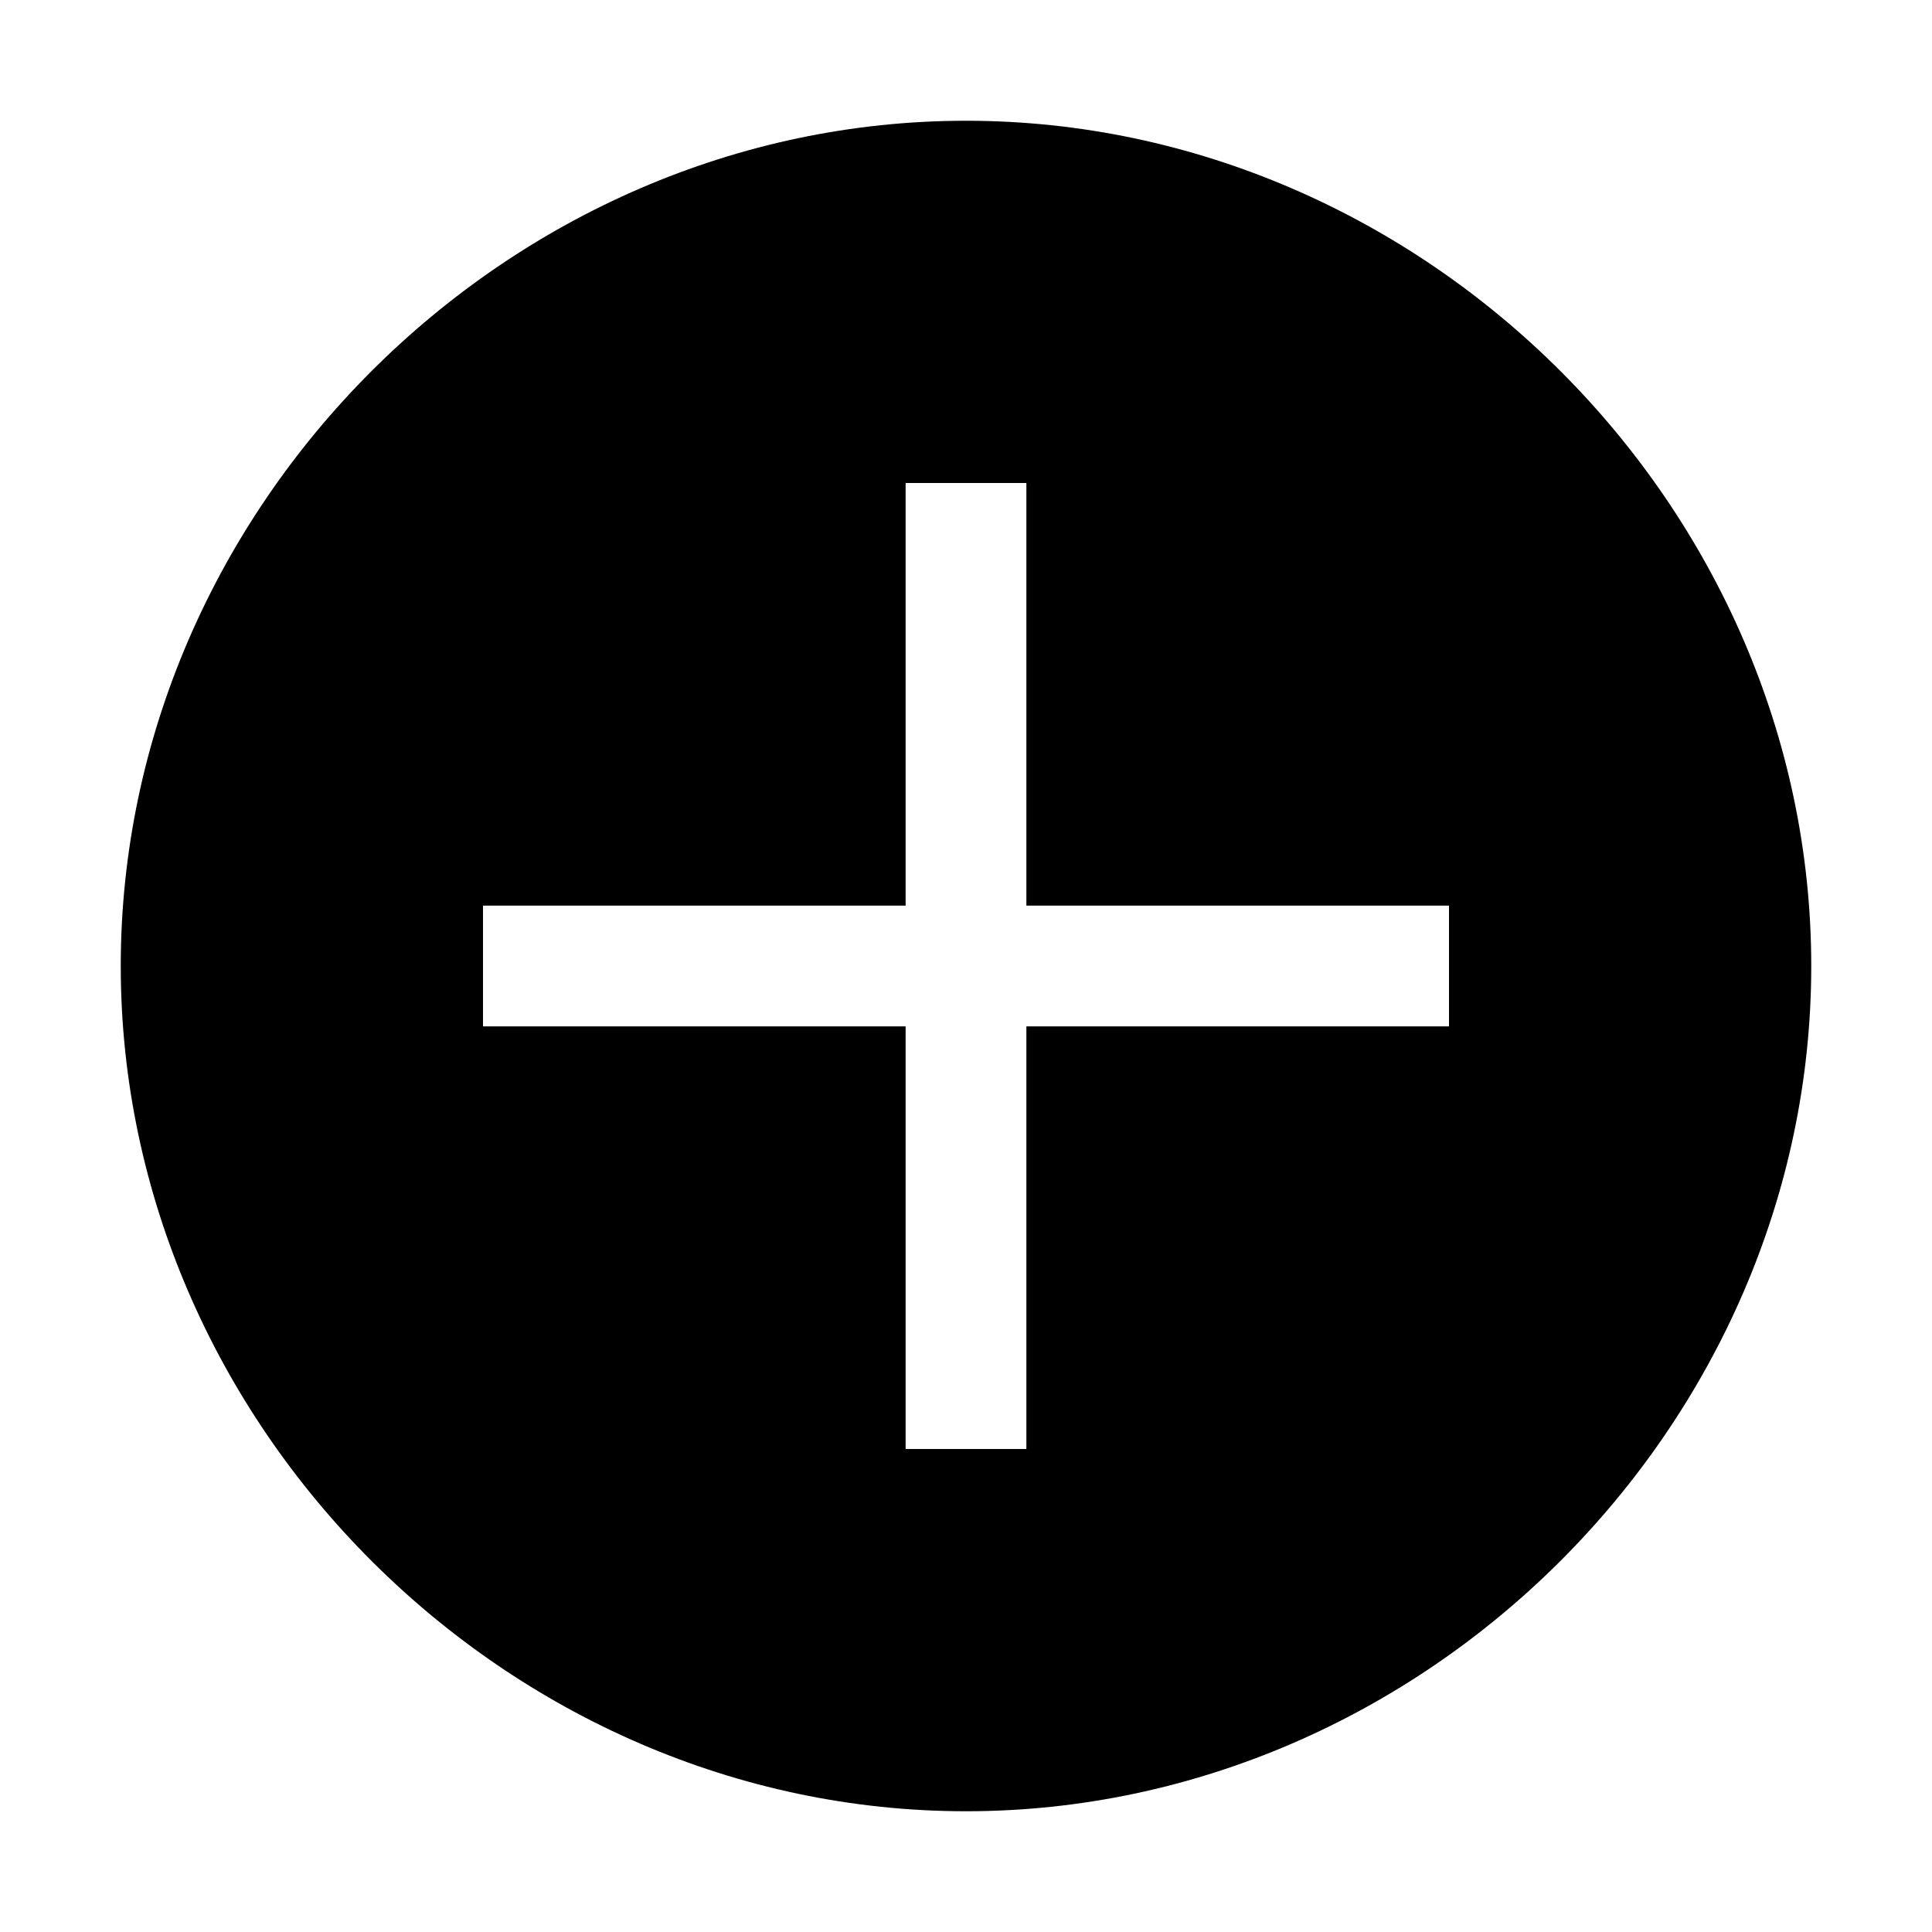
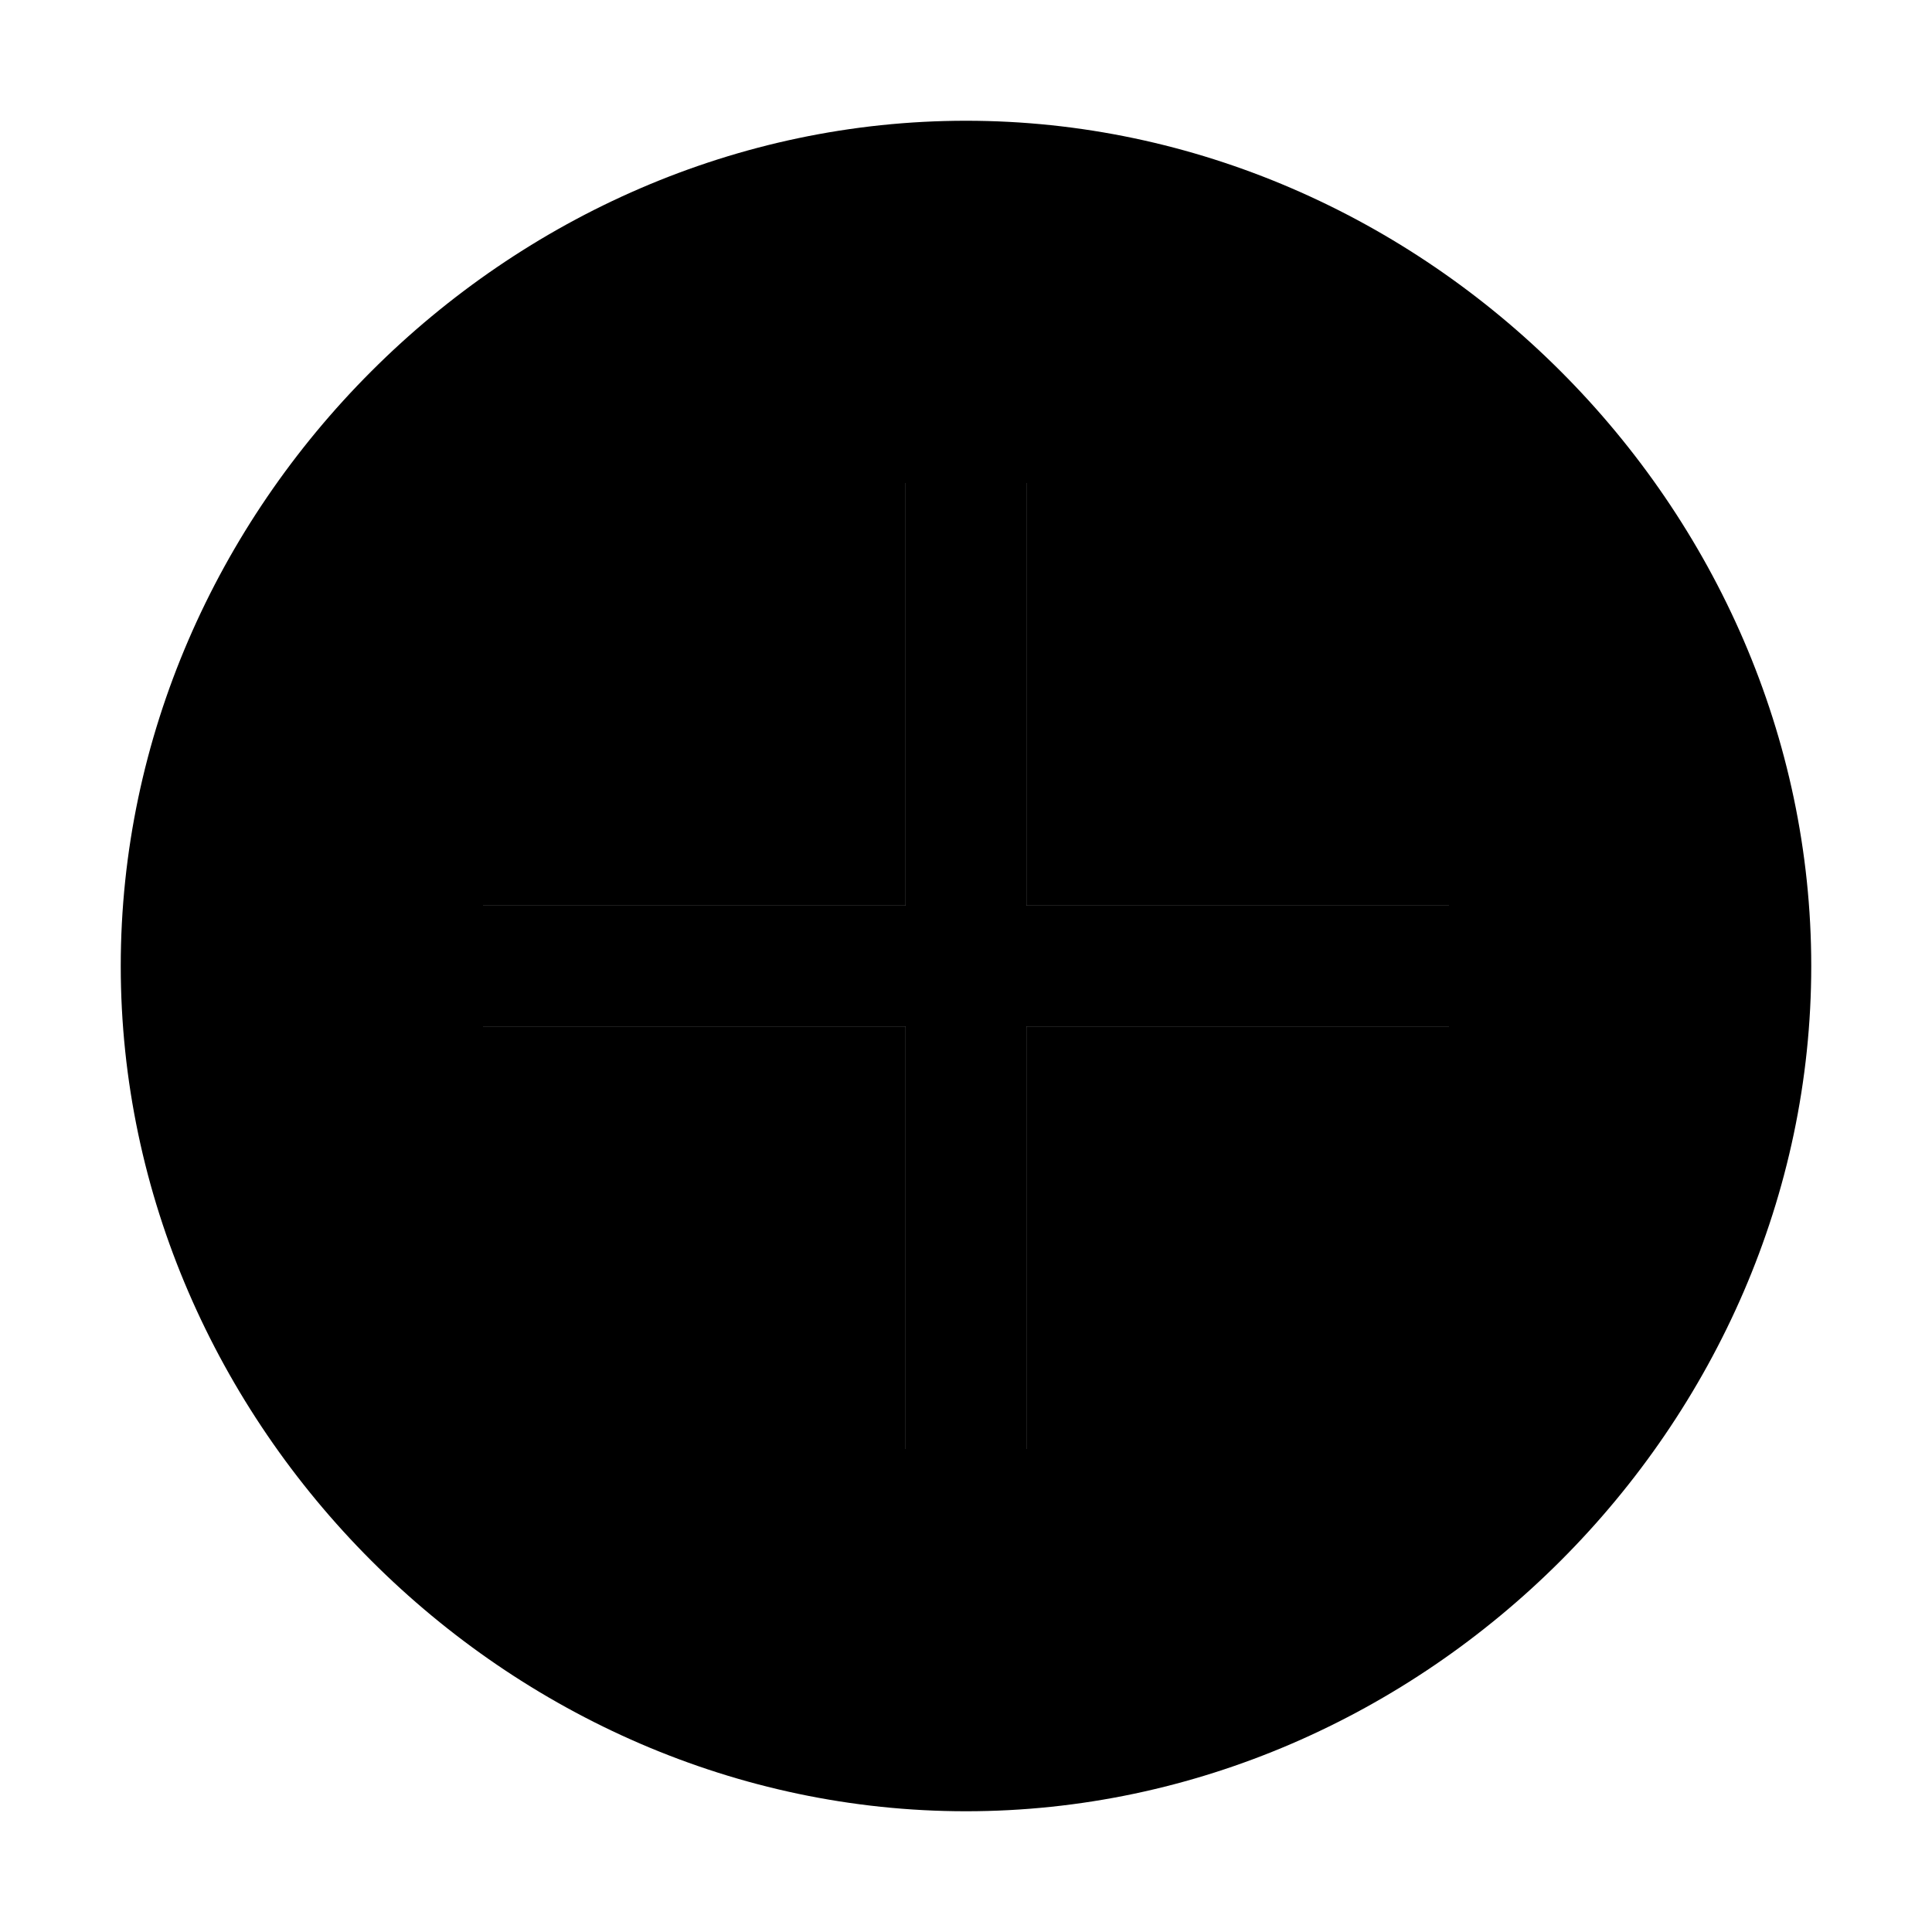
- <svg xmlns="http://www.w3.org/2000/svg" version="1.1" x="0px" y="0px" width="32px" height="32px" viewBox="0 0 32 32" style="enable-background:new 0 0 32 32;" xml:space="preserve">
-   <style type="text/css">
- 	.st0{fill-opacity:0;}
- </style>
+ <svg xmlns="http://www.w3.org/2000/svg" version="1.1" x="0px" y="0px" width="32px" height="32px" viewBox="0 0 32 32" xml:space="preserve">
  <path d="M16,2C8.4,2,2,8.4,2,16s6.4,14,14,14s14-6.4,14-14S23.6,2,16,2z M24,17h-7v7h-2v-7H8v-2h7V8h2v7h7V17z" />
  <polygon class="st0" points="24,17 17,17 17,24 15,24 15,17 8,17 8,15 15,15 15,8 17,8 17,15 24,15 " />
</svg>
